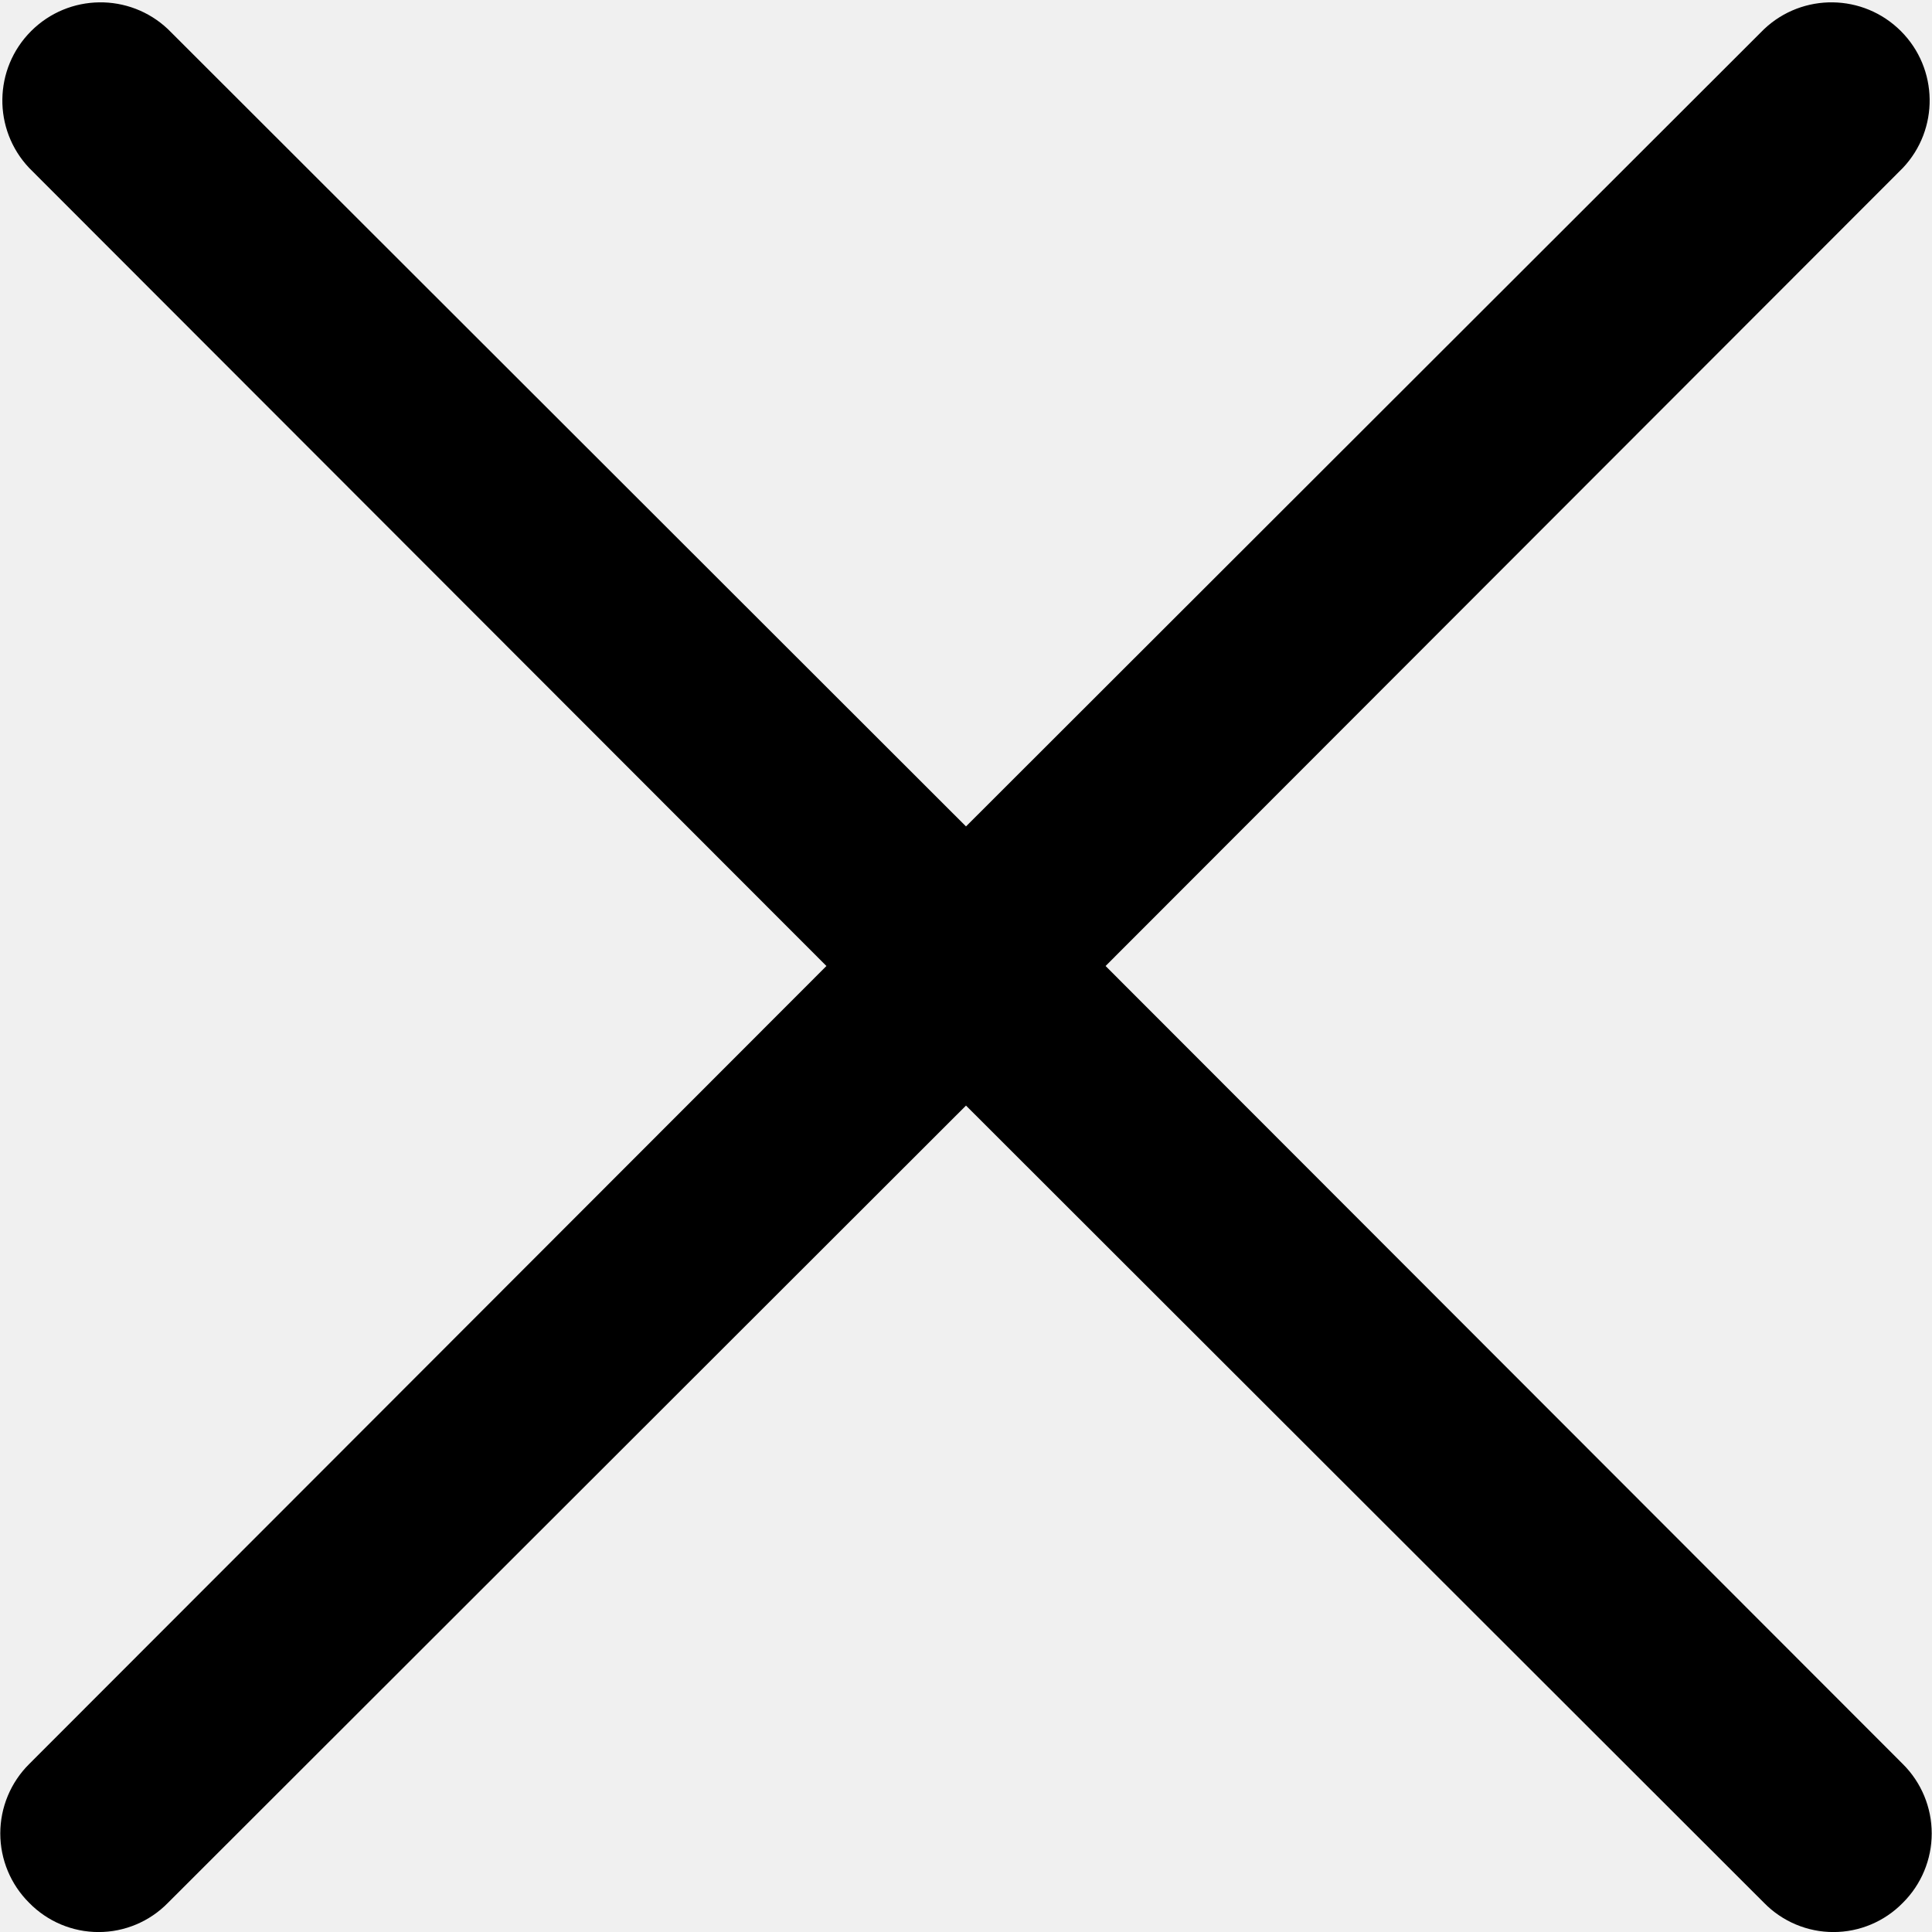
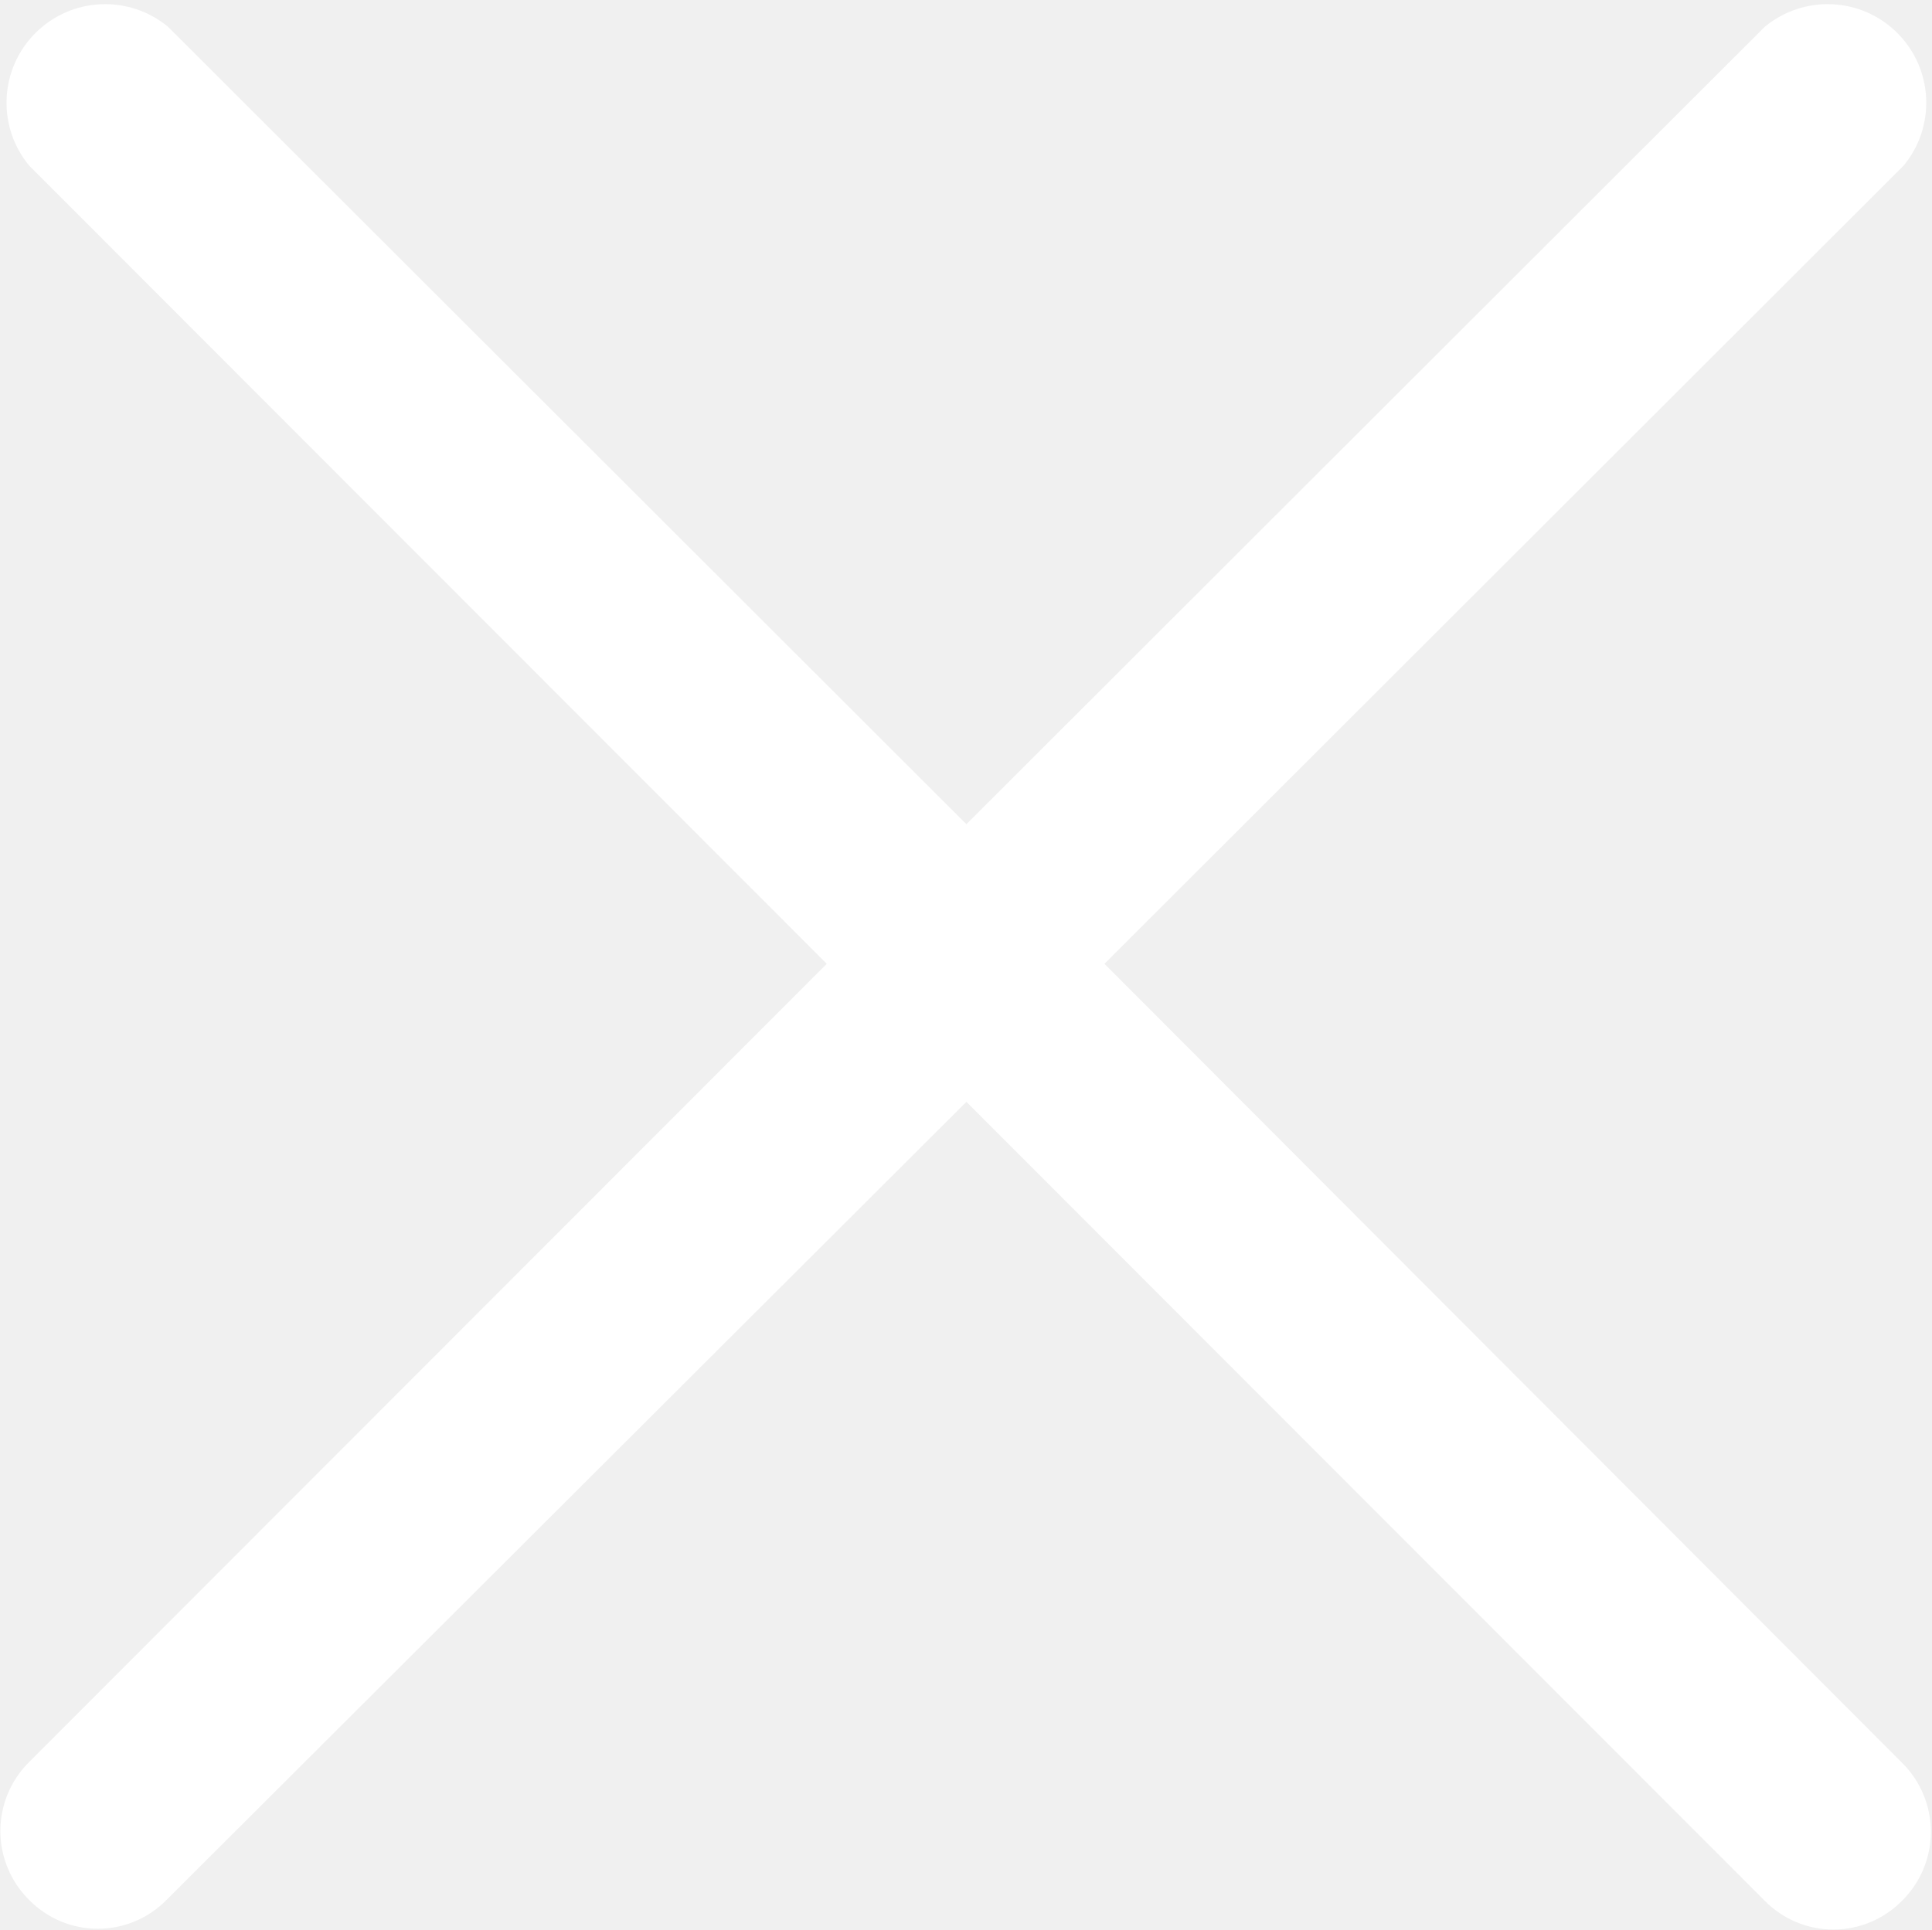
- <svg xmlns="http://www.w3.org/2000/svg" width="24.5" height="24.5" aria-hidden="true" class="icon icon-close">
-   <path d="M14.02 12.25 24.13 2.13A1.245 1.245 0 0 0 22.37.37L12.25 10.48 2.13.37A1.245 1.245 0 0 0 .37 2.13l10.11 10.12L.37 22.37a1.24 1.24 0 0 0 0 1.76 1.23 1.23 0 0 0 1.76 0l10.12-10.11 10.12 10.11a1.23 1.23 0 0 0 1.76 0 1.24 1.24 0 0 0 0-1.76Z" />
+ <svg xmlns="http://www.w3.org/2000/svg" id="Laag_1" data-name="Laag 1" viewBox="0 0 24.49 24.47">
+   <defs>
+     <style>.cls-1{fill:#fff;}</style>
+   </defs>
+   <path class="cls-1" d="M14,12.25,24.13,2.13A1.25,1.25,0,0,0,22.37.37L12.25,10.48,2.13.37A1.25,1.25,0,0,0,.37,2.13L10.48,12.25.37,22.37a1.23,1.23,0,0,0,0,1.75h0a1.22,1.22,0,0,0,1.74,0l0,0L12.25,14,22.37,24.13a1.22,1.22,0,0,0,1.74,0l0,0a1.23,1.23,0,0,0,0-1.75h0Z" transform="translate(0 -0.03)" />
</svg>
